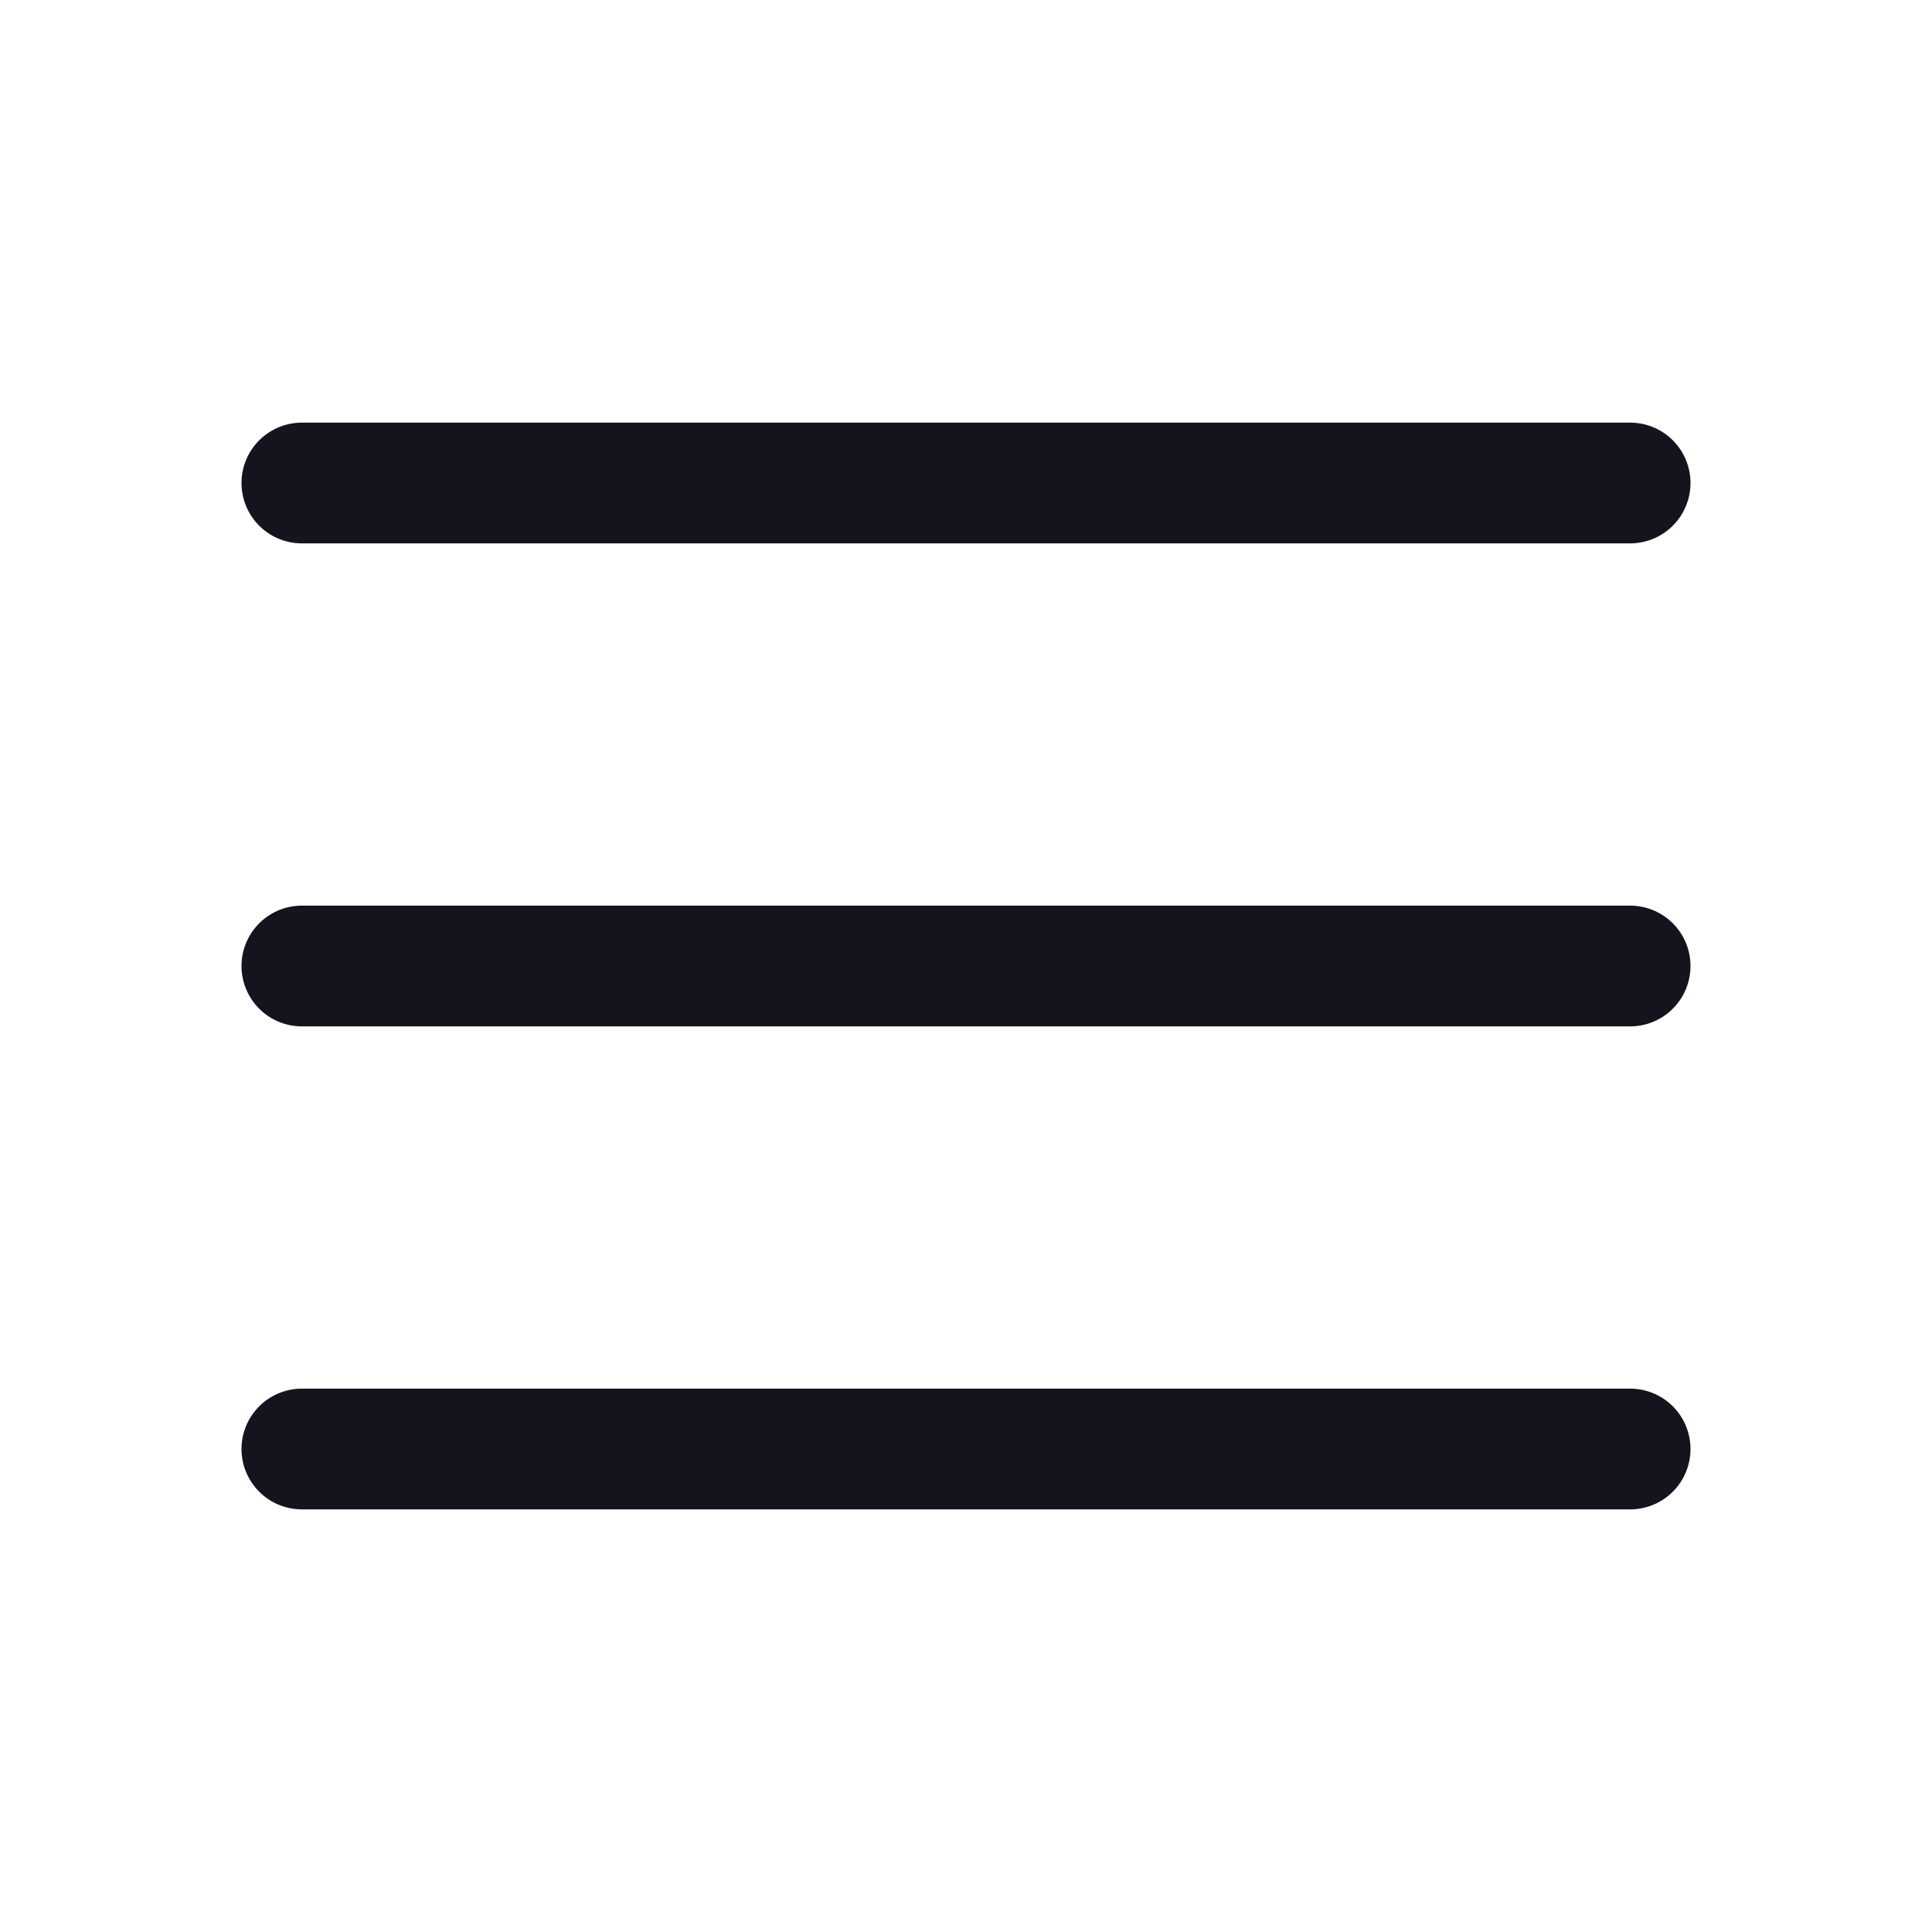
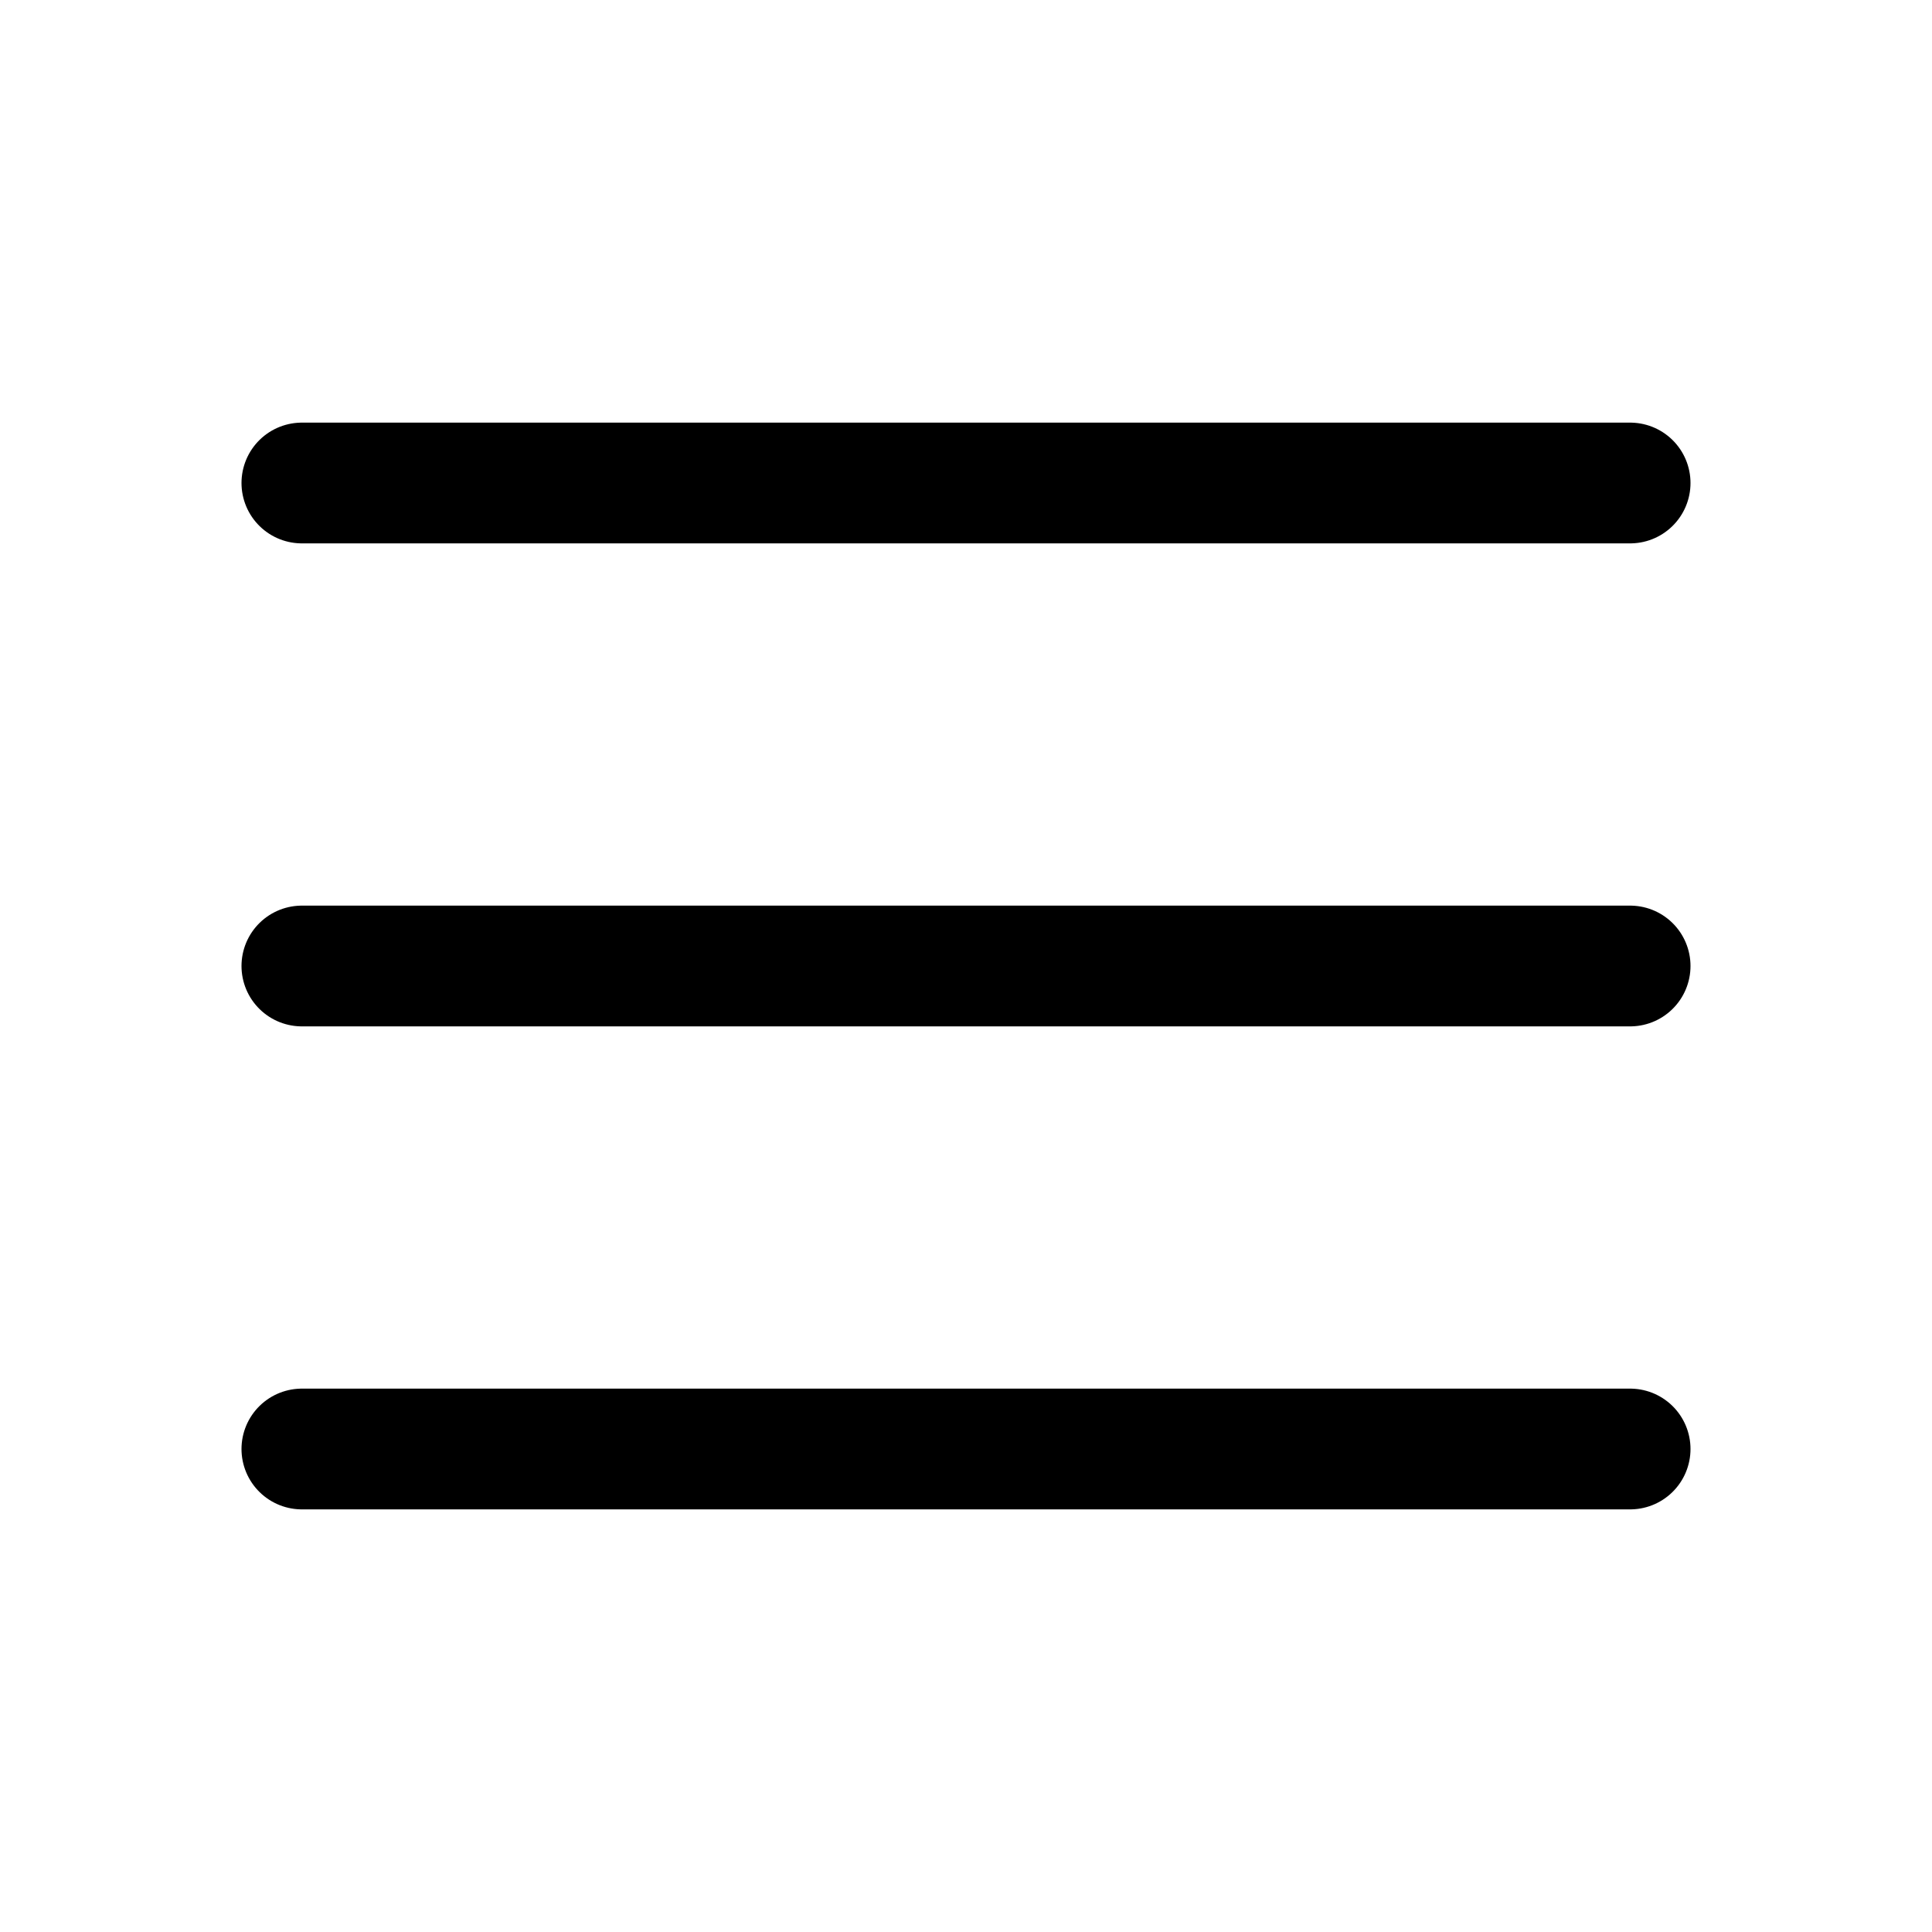
<svg xmlns="http://www.w3.org/2000/svg" width="32" height="32" viewBox="0 0 32 32" fill="none">
-   <path d="M5 8H27M5 16H27M5 24H27" stroke="#13141E" stroke-width="2" stroke-linecap="round" stroke-linejoin="round" />
+   <path d="M5 8H27M5 16H27M5 24H27" stroke="currentColor" stroke-width="2" stroke-linecap="round" stroke-linejoin="round" />
</svg>
